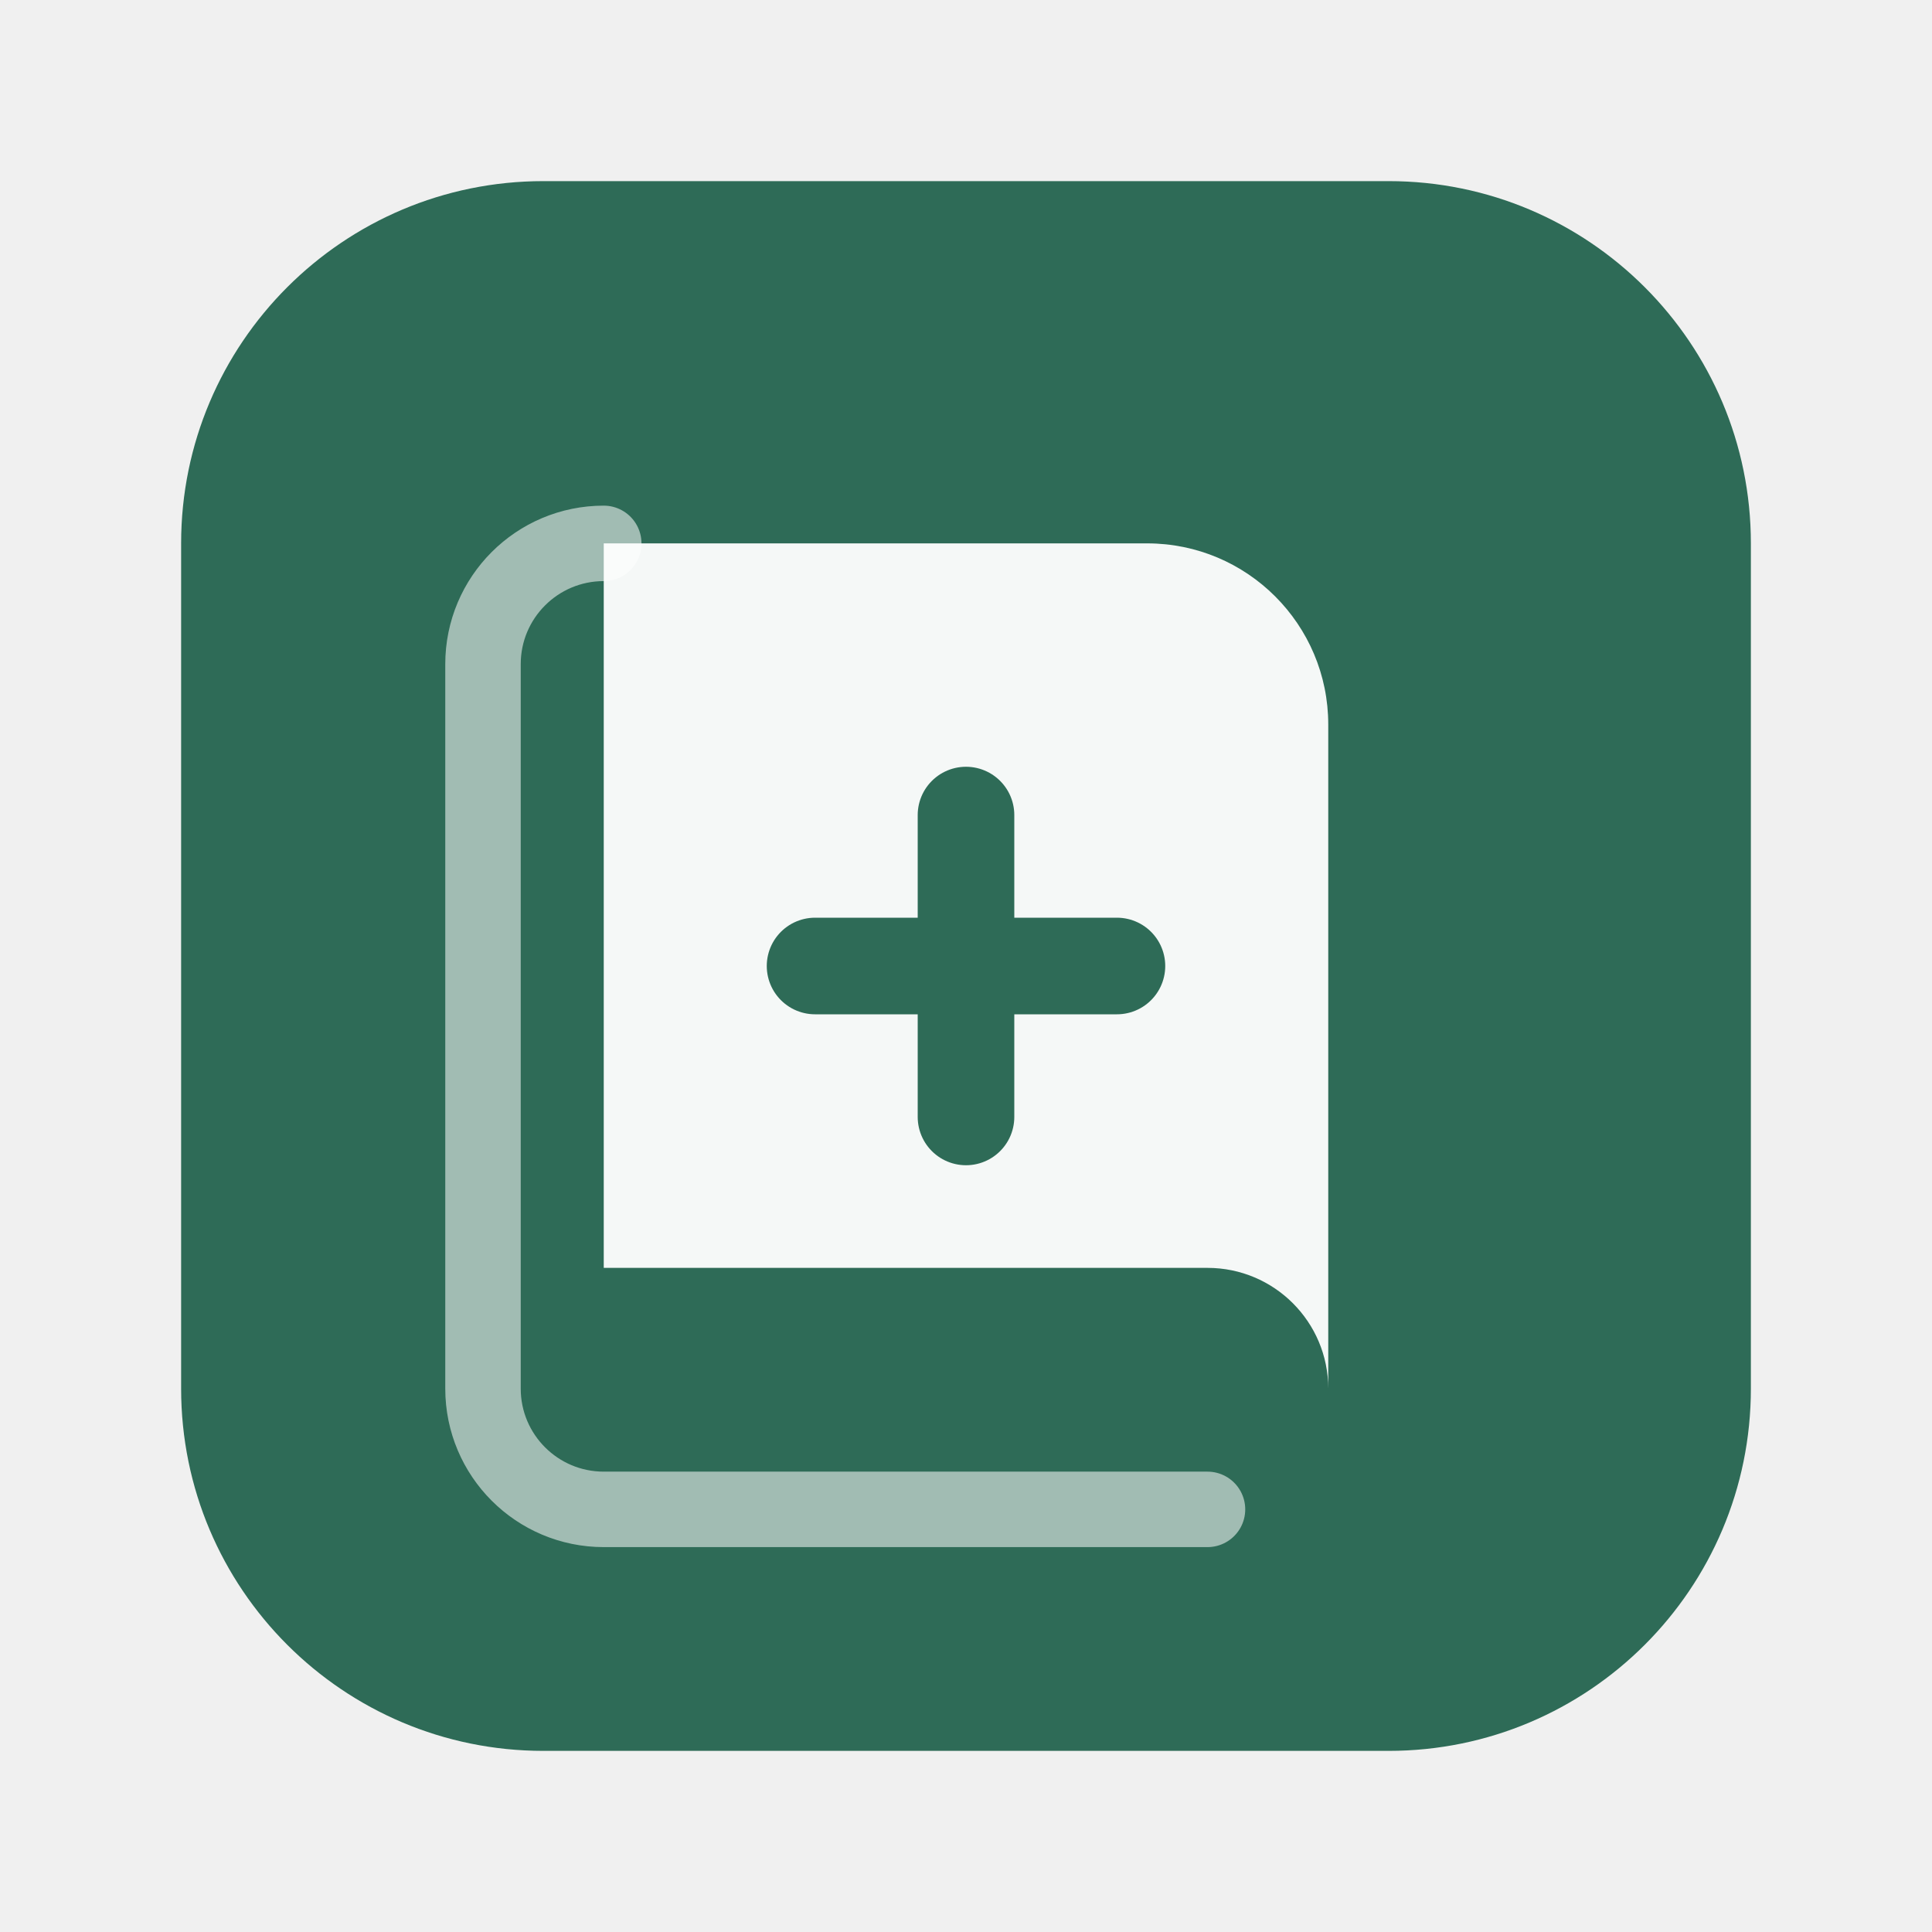
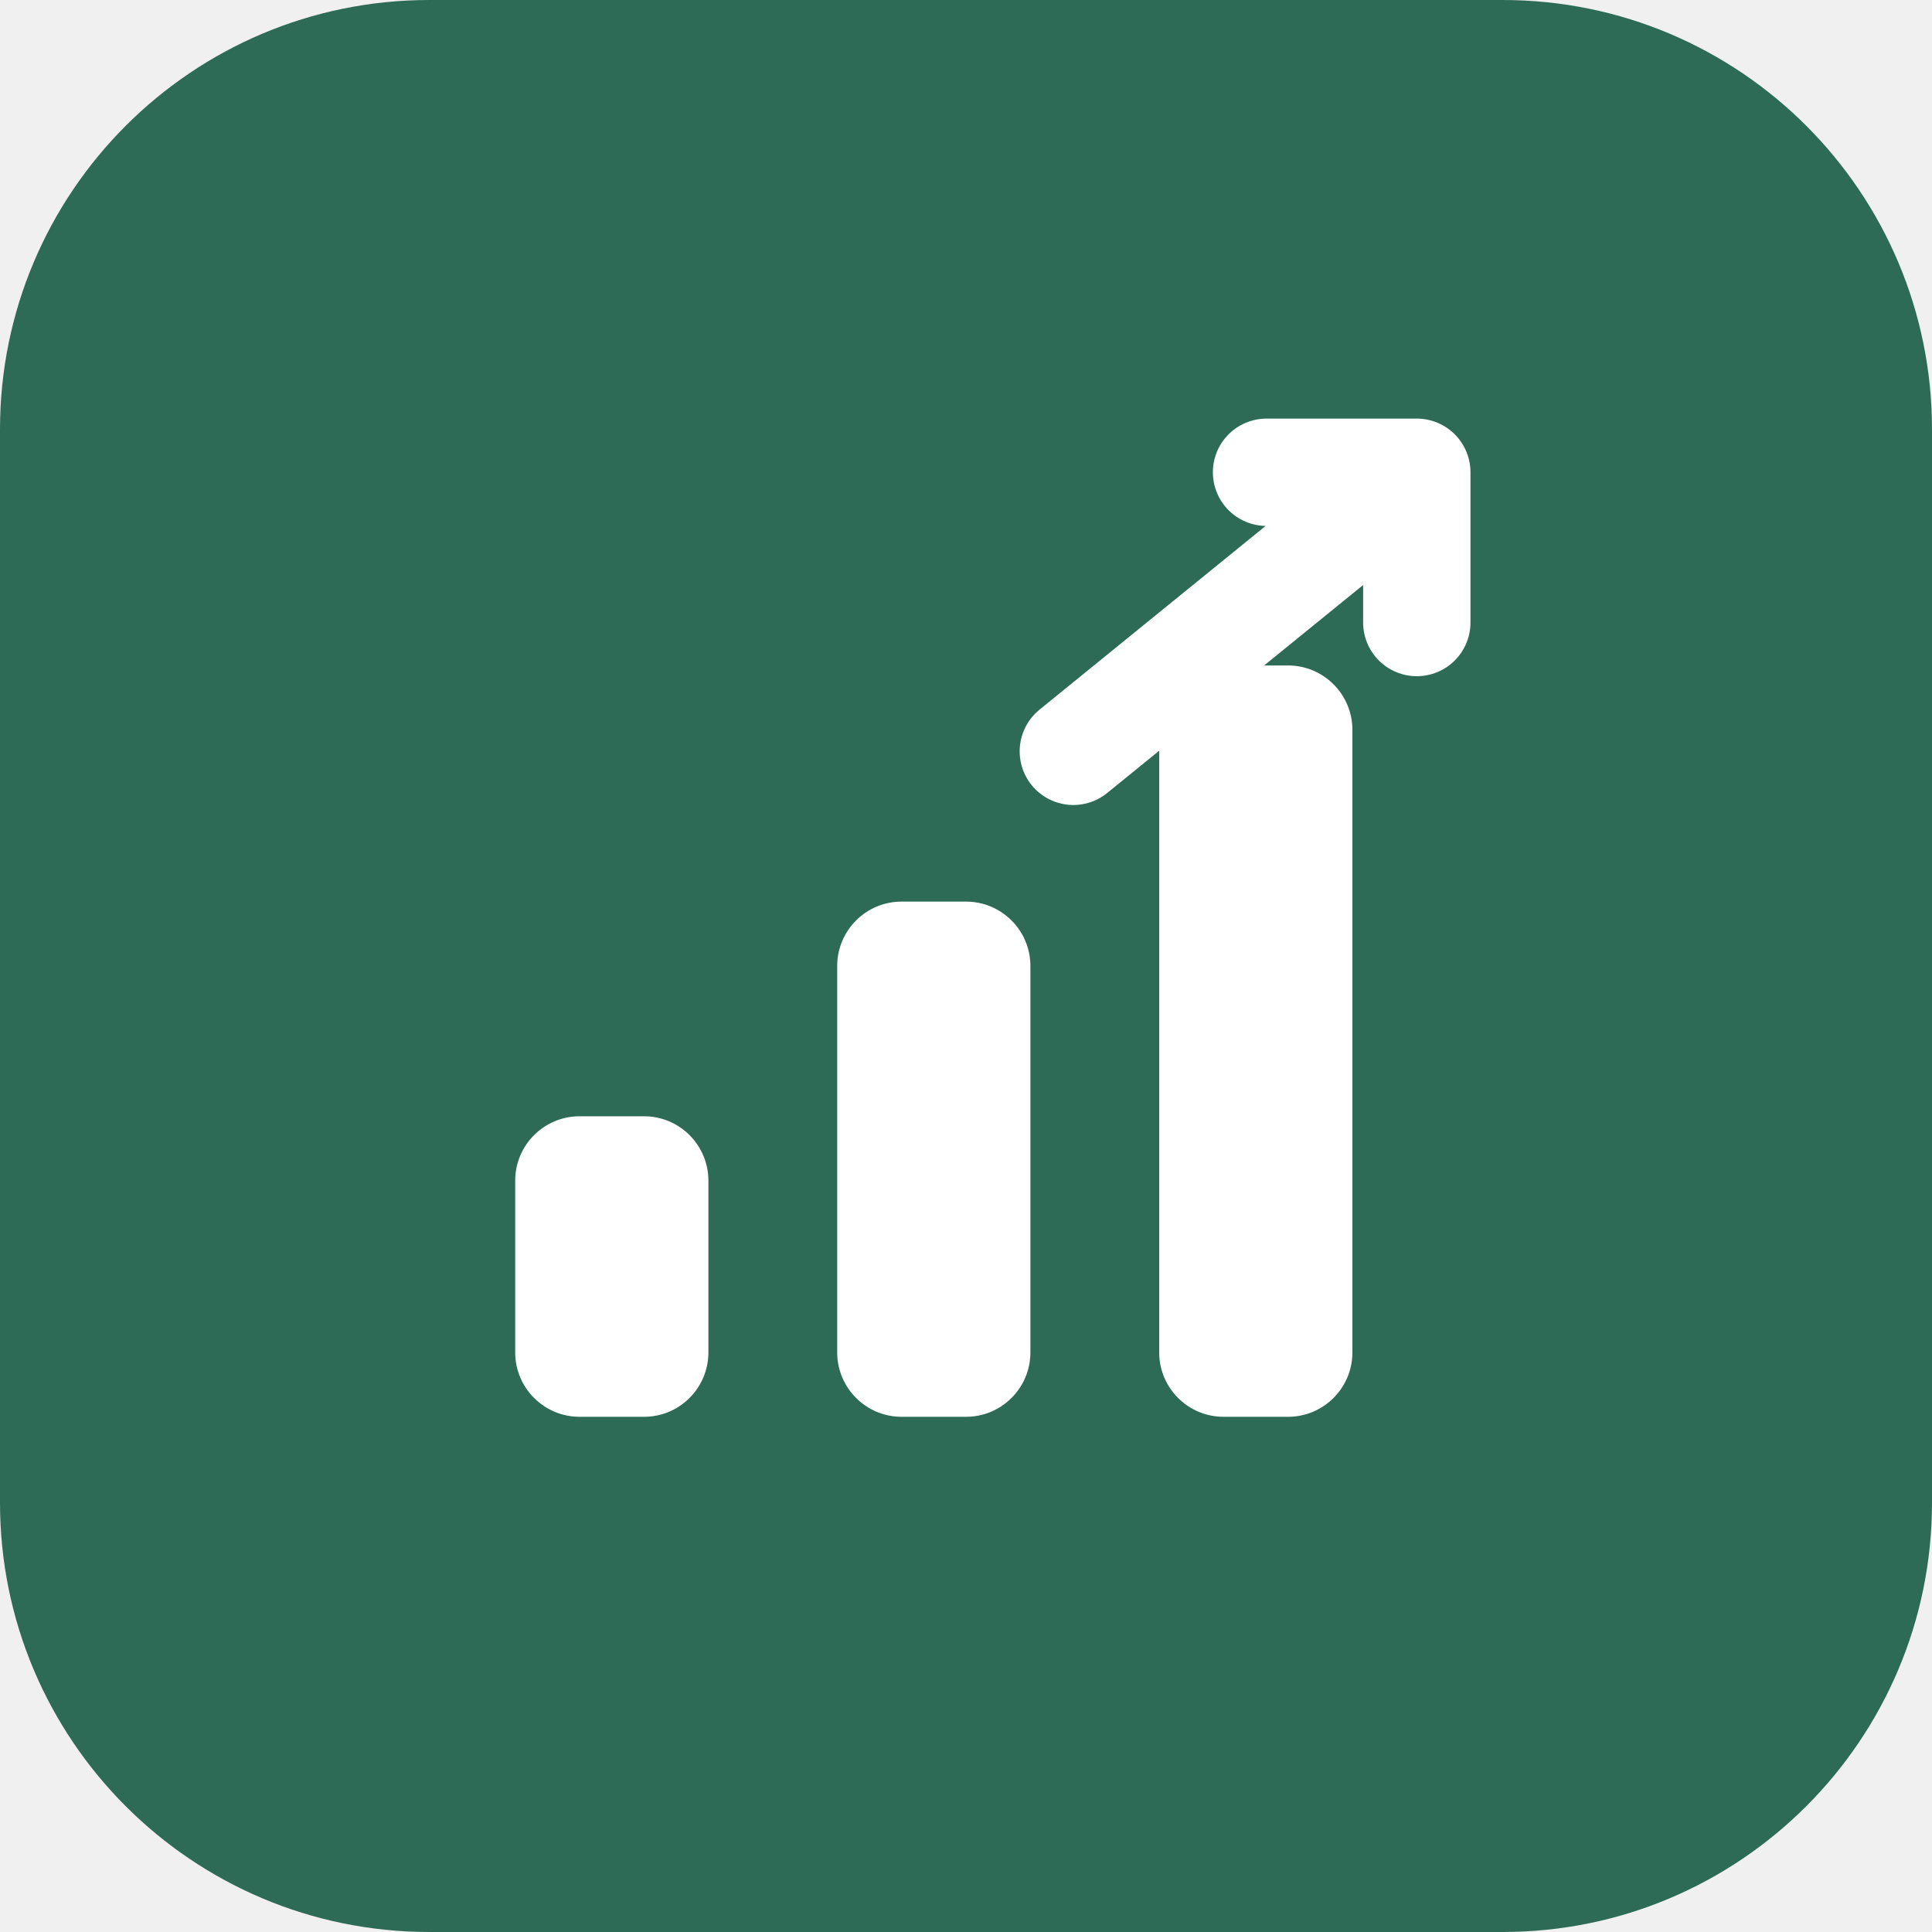
- <svg xmlns="http://www.w3.org/2000/svg" width="64" height="64" viewBox="0 0 64 64" fill="none" role="img" aria-label="BOC Study Notebook">
-   <rect x="6" y="6" width="52" height="52" rx="12" fill="hsl(160 40% 30%)" />
-   <path d="M20 18h18a6 6 0 0 1 6 6v22a4 4 0 0 0-4-4H20z" fill="#ffffff" fill-opacity="0.95" />
-   <path d="M20 18a4 4 0 0 0-4 4v24a4 4 0 0 0 4 4h20" stroke="#ffffff" stroke-opacity="0.55" stroke-width="2.5" fill="none" stroke-linecap="round" stroke-linejoin="round" />
-   <path d="M32 27v10M27 32h10" stroke="hsl(160 40% 30%)" stroke-width="3.2" stroke-linecap="round" />
+ <svg xmlns="http://www.w3.org/2000/svg" width="180" height="180" viewBox="0 0 180 180" fill="none">
+   <rect width="180" height="180" rx="40" fill="#2E6B57" />
+   <rect x="48" y="104" width="18" height="28" rx="6" fill="#FFFFFF" />
+   <rect x="78" y="84" width="18" height="48" rx="6" fill="#FFFFFF" />
+   <rect x="108" y="62" width="18" height="70" rx="6" fill="#FFFFFF" />
+   <path d="M100 70 L132 44 M118 44 L132 44 L132 58" stroke="#FFFFFF" stroke-width="10" stroke-linecap="round" stroke-linejoin="round" />
</svg>
